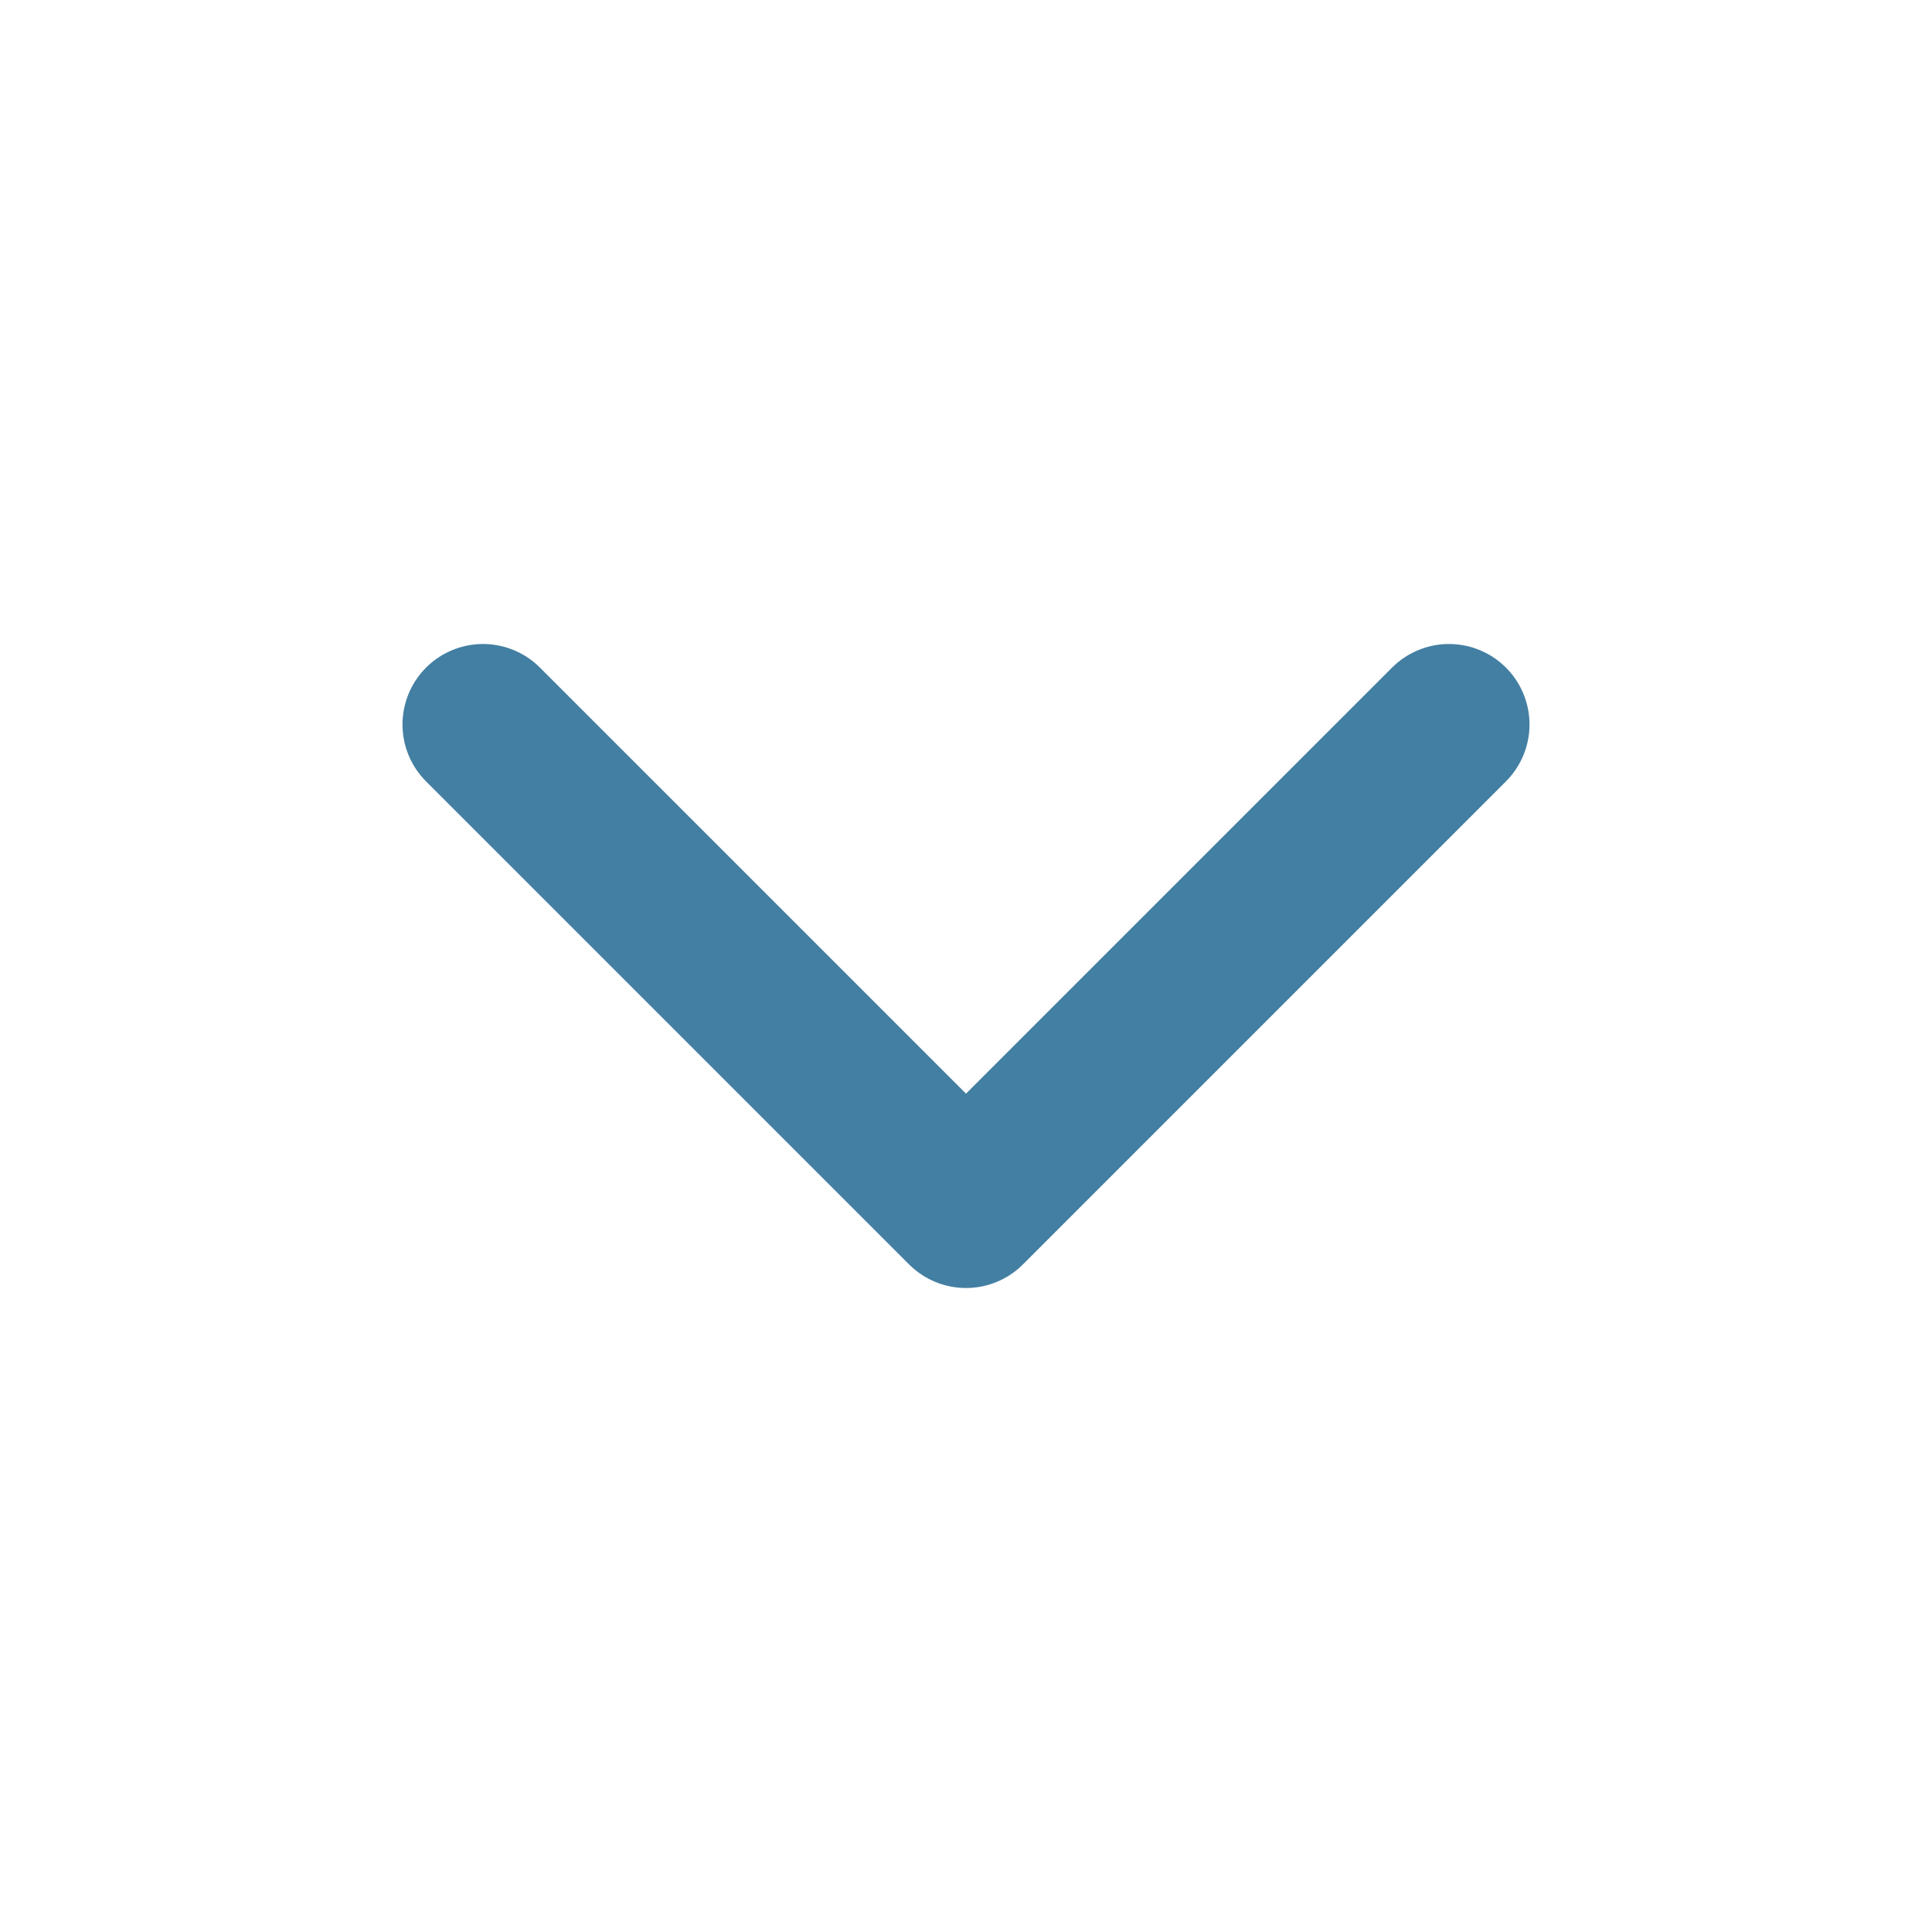
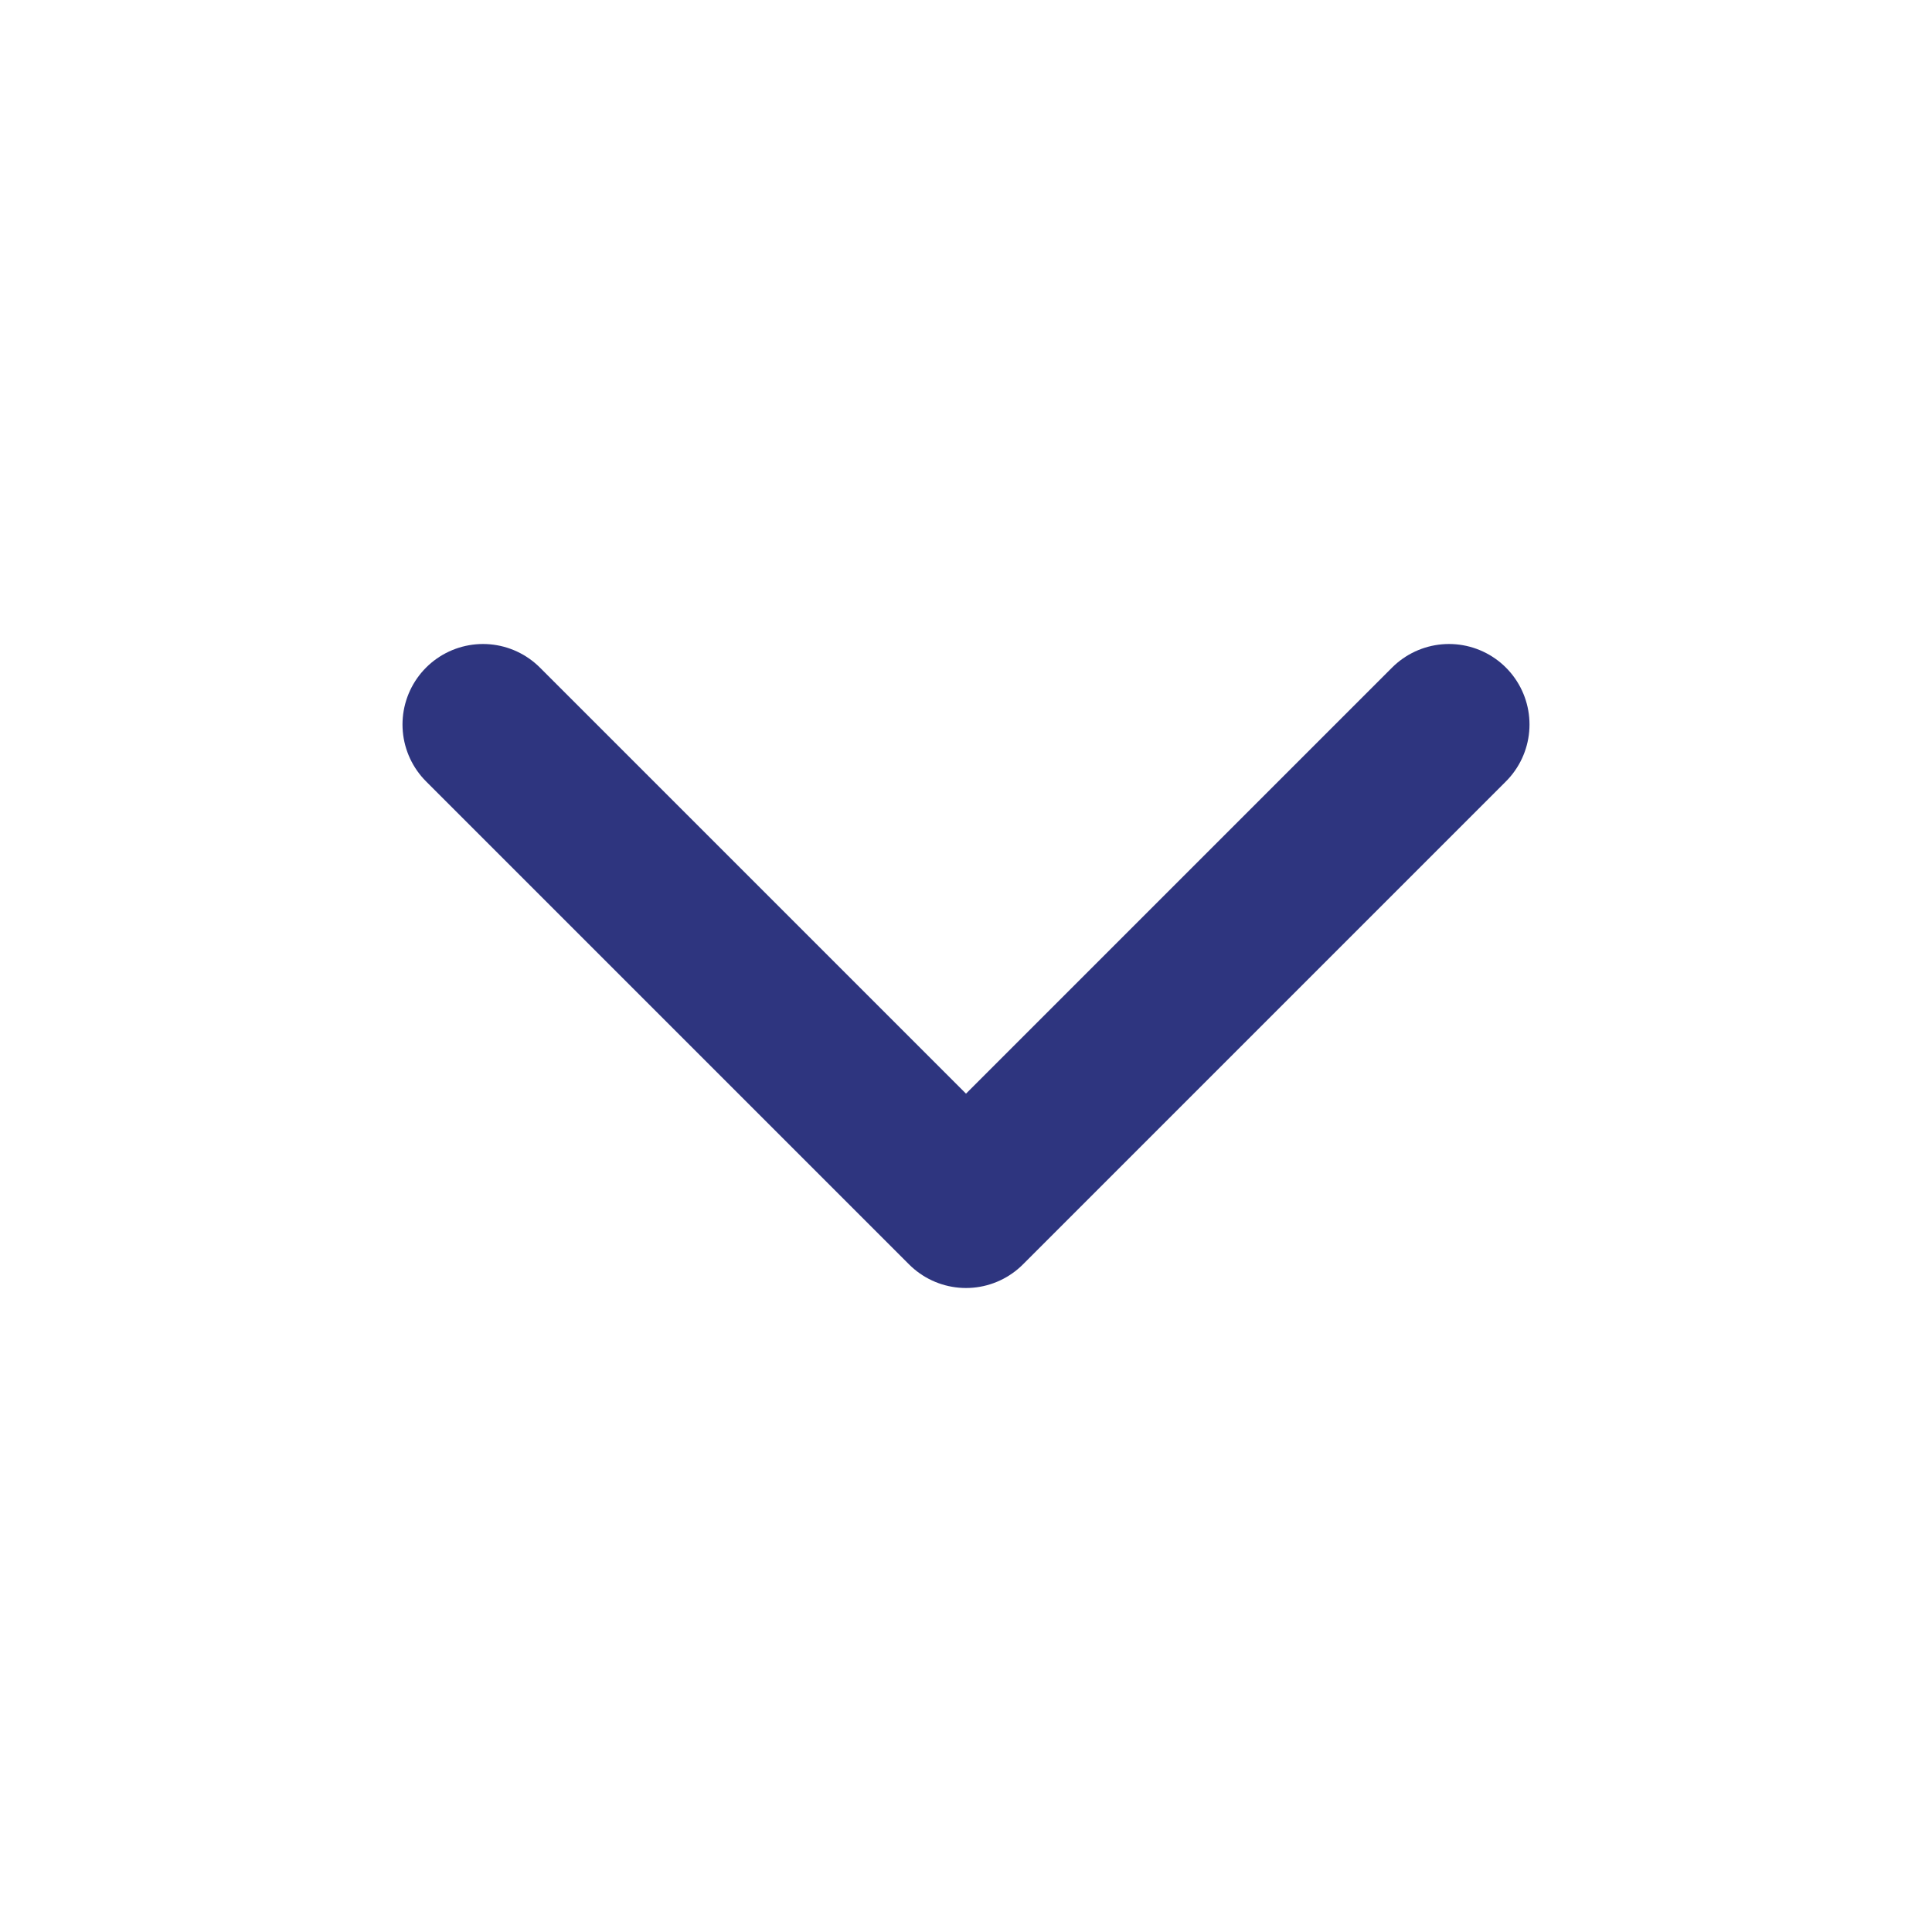
<svg xmlns="http://www.w3.org/2000/svg" width="24" height="24" viewBox="0 0 24 24" fill="none">
-   <path d="M6 9L12 15L18 9" stroke="#437FA2" stroke-width="2" stroke-linecap="round" stroke-linejoin="round" />
+   <path d="M6 9L12 15L18 9" stroke="#2e357f" stroke-width="2" stroke-linecap="round" stroke-linejoin="round" />
</svg>
